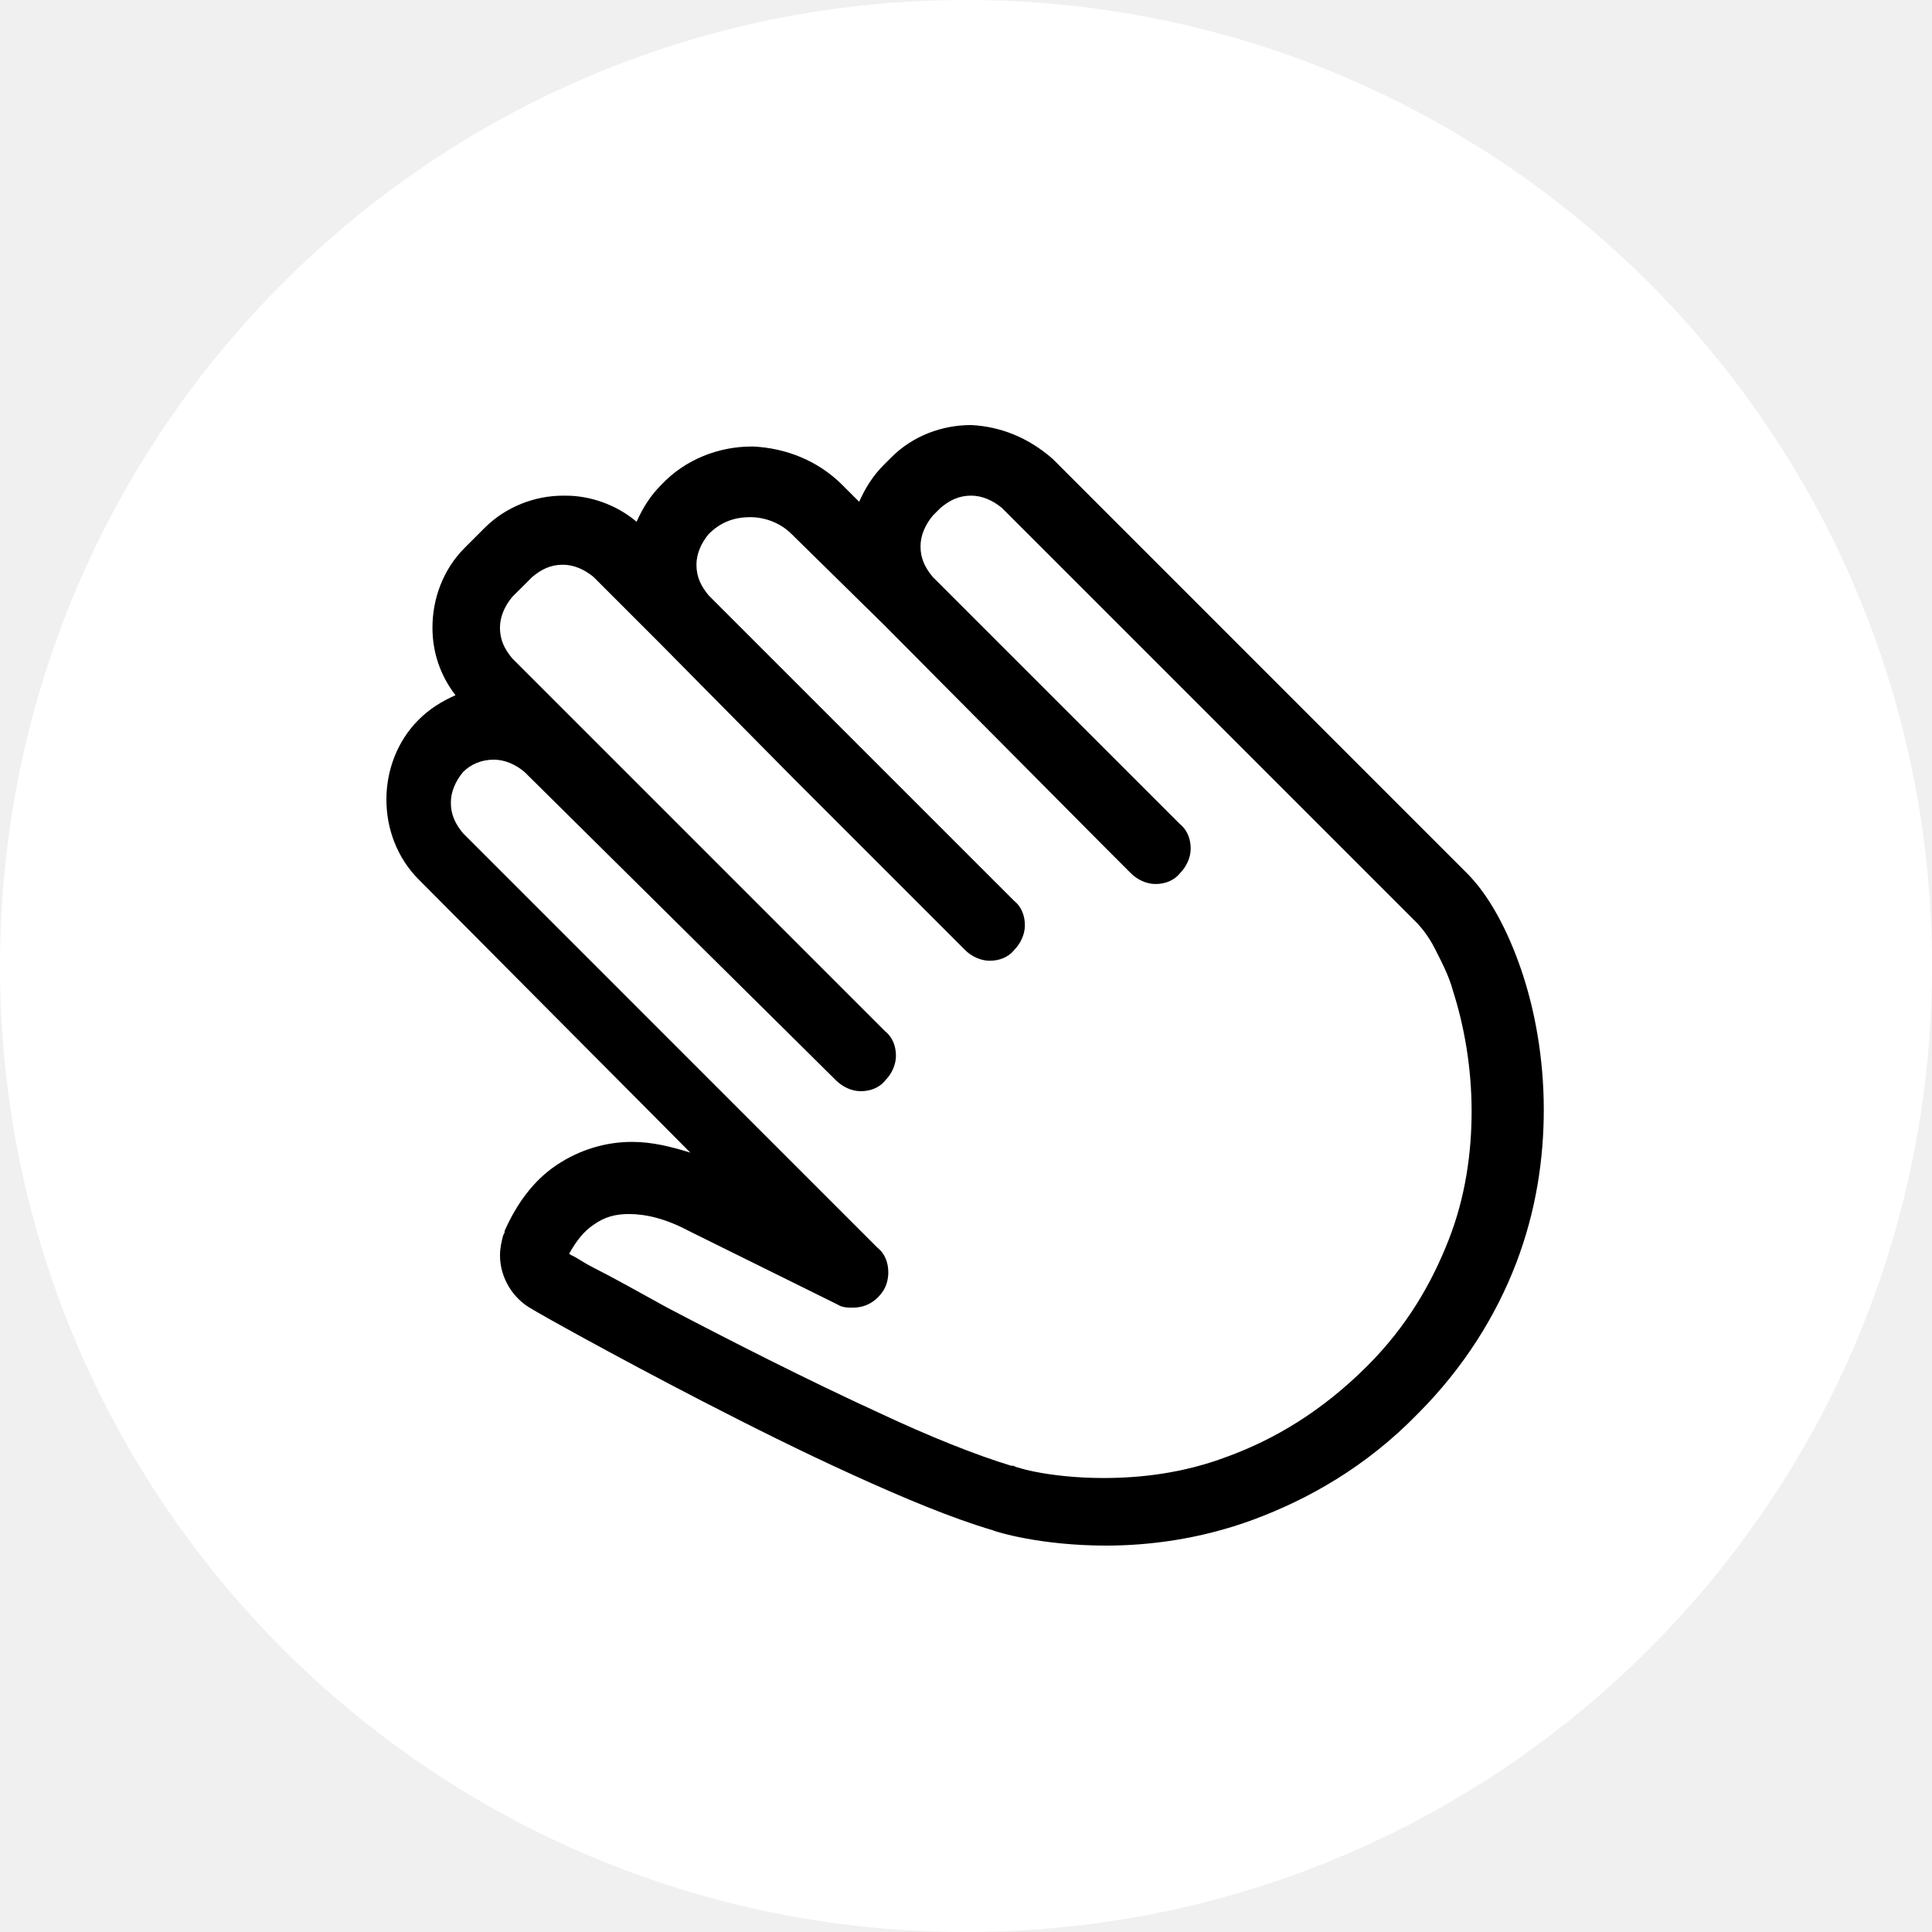
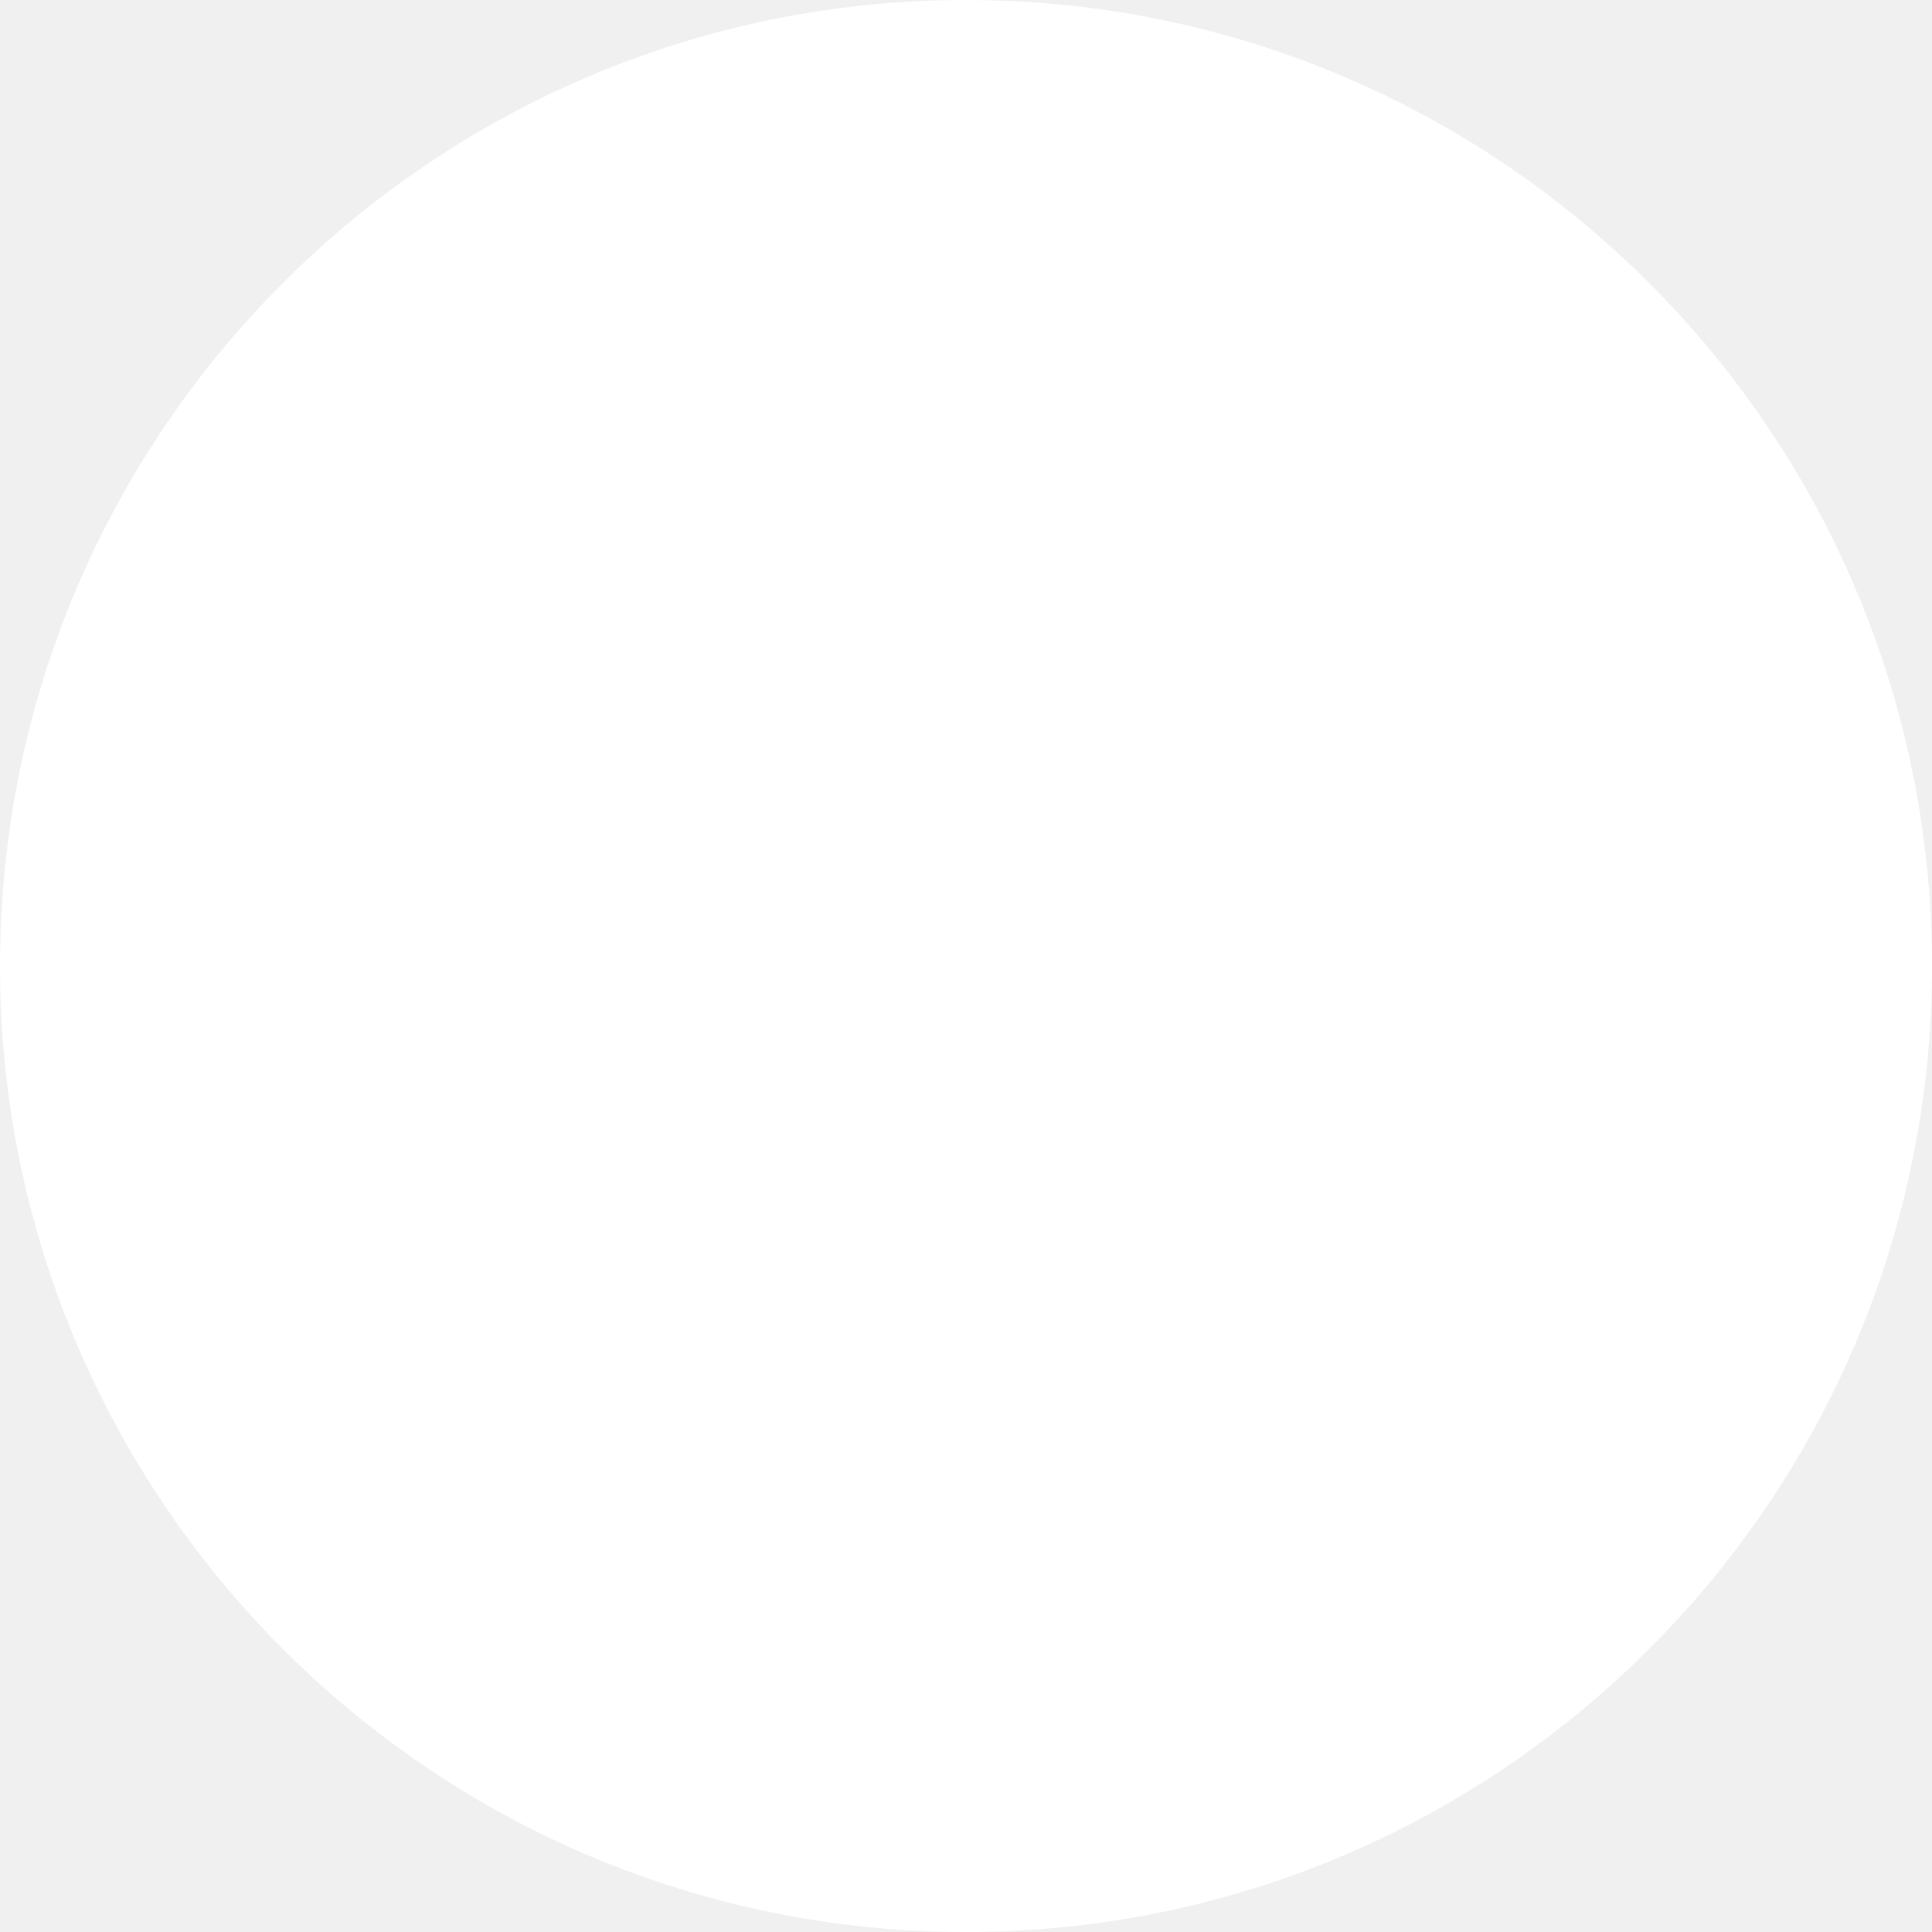
<svg xmlns="http://www.w3.org/2000/svg" width="50" height="50" viewBox="0 0 50 50" fill="none">
  <circle cx="25" cy="25" r="25" fill="white" />
-   <path d="M25.135 11C24.381 11 23.626 11.278 23.07 11.834L22.871 12.033C22.593 12.311 22.394 12.629 22.235 12.986L21.798 12.55C21.163 11.914 20.329 11.596 19.494 11.556L19.454 11.556C18.62 11.556 17.746 11.874 17.111 12.55C16.833 12.828 16.634 13.146 16.475 13.503C15.959 13.066 15.284 12.828 14.648 12.828L14.608 12.828L14.568 12.828C13.853 12.828 13.099 13.106 12.542 13.662L12.026 14.178C11.47 14.734 11.192 15.489 11.192 16.244C11.192 16.879 11.39 17.475 11.788 17.992C11.43 18.151 11.112 18.349 10.834 18.627C10.278 19.183 10 19.938 10 20.693C10 21.448 10.278 22.202 10.834 22.759L17.866 29.83C17.349 29.671 16.873 29.552 16.356 29.552C15.681 29.552 15.006 29.751 14.41 30.148C13.814 30.545 13.377 31.141 13.059 31.856L13.059 31.896L13.02 31.976C12.98 32.135 12.94 32.293 12.94 32.492C12.94 33.048 13.258 33.604 13.774 33.882C13.893 33.962 15.8 35.034 18.184 36.266C19.415 36.901 20.766 37.577 22.077 38.172C23.388 38.769 24.619 39.285 25.692 39.603C25.771 39.642 26.923 40 28.631 40C29.704 40 31.055 39.841 32.445 39.325C33.836 38.808 35.345 37.974 36.696 36.584C37.887 35.392 38.721 34.041 39.238 32.691C39.755 31.34 39.953 29.989 39.953 28.718C39.953 27.367 39.715 26.096 39.357 25.063C38.999 24.03 38.523 23.157 37.967 22.601L27.241 11.874C26.605 11.318 25.89 11.04 25.135 11L25.135 11ZM37.489 32.094C37.052 33.206 36.417 34.319 35.384 35.352C34.192 36.543 32.961 37.258 31.769 37.695C30.617 38.132 29.505 38.251 28.551 38.251C27.836 38.251 27.201 38.172 26.803 38.092C26.605 38.053 26.446 38.013 26.327 37.973C26.287 37.973 26.247 37.933 26.207 37.933L26.168 37.933C25.254 37.655 24.062 37.179 22.791 36.583C20.884 35.709 18.858 34.676 17.269 33.842C16.475 33.405 15.839 33.047 15.362 32.809C15.124 32.69 14.965 32.571 14.806 32.491C14.766 32.491 14.766 32.451 14.727 32.451C14.925 32.094 15.124 31.855 15.362 31.697C15.64 31.498 15.918 31.419 16.276 31.419C16.713 31.419 17.229 31.538 17.825 31.856L21.678 33.762C21.798 33.842 21.956 33.842 22.076 33.842C22.354 33.842 22.632 33.723 22.83 33.445C22.95 33.286 22.989 33.087 22.989 32.928C22.989 32.69 22.91 32.451 22.711 32.293L11.986 21.567C11.787 21.328 11.668 21.09 11.668 20.772C11.668 20.494 11.787 20.216 11.986 19.978C12.184 19.779 12.462 19.66 12.78 19.66C13.058 19.66 13.336 19.779 13.574 19.978L21.638 27.962C21.797 28.121 22.036 28.24 22.274 28.24C22.512 28.24 22.751 28.161 22.909 27.962C23.068 27.803 23.187 27.565 23.187 27.327C23.187 27.088 23.108 26.85 22.909 26.691L13.256 17.038C13.058 16.8 12.939 16.561 12.939 16.244C12.939 15.966 13.058 15.688 13.256 15.449L13.773 14.933C14.011 14.734 14.249 14.615 14.567 14.615C14.845 14.615 15.123 14.734 15.362 14.933L17.07 16.641L20.526 20.136L24.976 24.586C25.134 24.745 25.373 24.864 25.611 24.864C25.849 24.864 26.088 24.784 26.247 24.586C26.405 24.427 26.524 24.188 26.524 23.95C26.524 23.712 26.445 23.474 26.247 23.315L18.341 15.41C18.143 15.171 18.024 14.933 18.024 14.615C18.024 14.337 18.143 14.059 18.341 13.821C18.659 13.503 19.017 13.384 19.414 13.384C19.811 13.384 20.209 13.543 20.486 13.821L22.87 16.164L28.631 21.964L29.266 22.599C29.425 22.759 29.663 22.878 29.901 22.878C30.14 22.878 30.378 22.798 30.537 22.599C30.696 22.441 30.815 22.202 30.815 21.964C30.815 21.726 30.735 21.487 30.537 21.328L24.141 14.933C23.942 14.694 23.823 14.456 23.823 14.138C23.823 13.86 23.943 13.582 24.141 13.344L24.34 13.145C24.578 12.946 24.817 12.827 25.134 12.827C25.412 12.827 25.691 12.947 25.929 13.145L36.655 23.871C36.774 23.99 36.972 24.229 37.132 24.546C37.291 24.864 37.489 25.221 37.608 25.659C37.886 26.532 38.085 27.605 38.085 28.757C38.086 29.83 37.926 30.982 37.489 32.094L37.489 32.094Z" fill="black" />
+   <path d="M25.135 11C24.381 11 23.626 11.278 23.07 11.834L22.871 12.033C22.593 12.311 22.394 12.629 22.235 12.986L21.798 12.55C21.163 11.914 20.329 11.596 19.494 11.556L19.454 11.556C18.62 11.556 17.746 11.874 17.111 12.55C16.833 12.828 16.634 13.146 16.475 13.503C15.959 13.066 15.284 12.828 14.648 12.828L14.608 12.828L14.568 12.828C13.853 12.828 13.099 13.106 12.542 13.662L12.026 14.178C11.47 14.734 11.192 15.489 11.192 16.244C11.192 16.879 11.39 17.475 11.788 17.992C11.43 18.151 11.112 18.349 10.834 18.627C10.278 19.183 10 19.938 10 20.693C10 21.448 10.278 22.202 10.834 22.759L17.866 29.83C17.349 29.671 16.873 29.552 16.356 29.552C15.681 29.552 15.006 29.751 14.41 30.148C13.814 30.545 13.377 31.141 13.059 31.856L13.059 31.896L13.02 31.976C12.98 32.135 12.94 32.293 12.94 32.492C12.94 33.048 13.258 33.604 13.774 33.882C13.893 33.962 15.8 35.034 18.184 36.266C19.415 36.901 20.766 37.577 22.077 38.172C23.388 38.769 24.619 39.285 25.692 39.603C25.771 39.642 26.923 40 28.631 40C29.704 40 31.055 39.841 32.445 39.325C33.836 38.808 35.345 37.974 36.696 36.584C37.887 35.392 38.721 34.041 39.238 32.691C39.755 31.34 39.953 29.989 39.953 28.718C39.953 27.367 39.715 26.096 39.357 25.063C38.999 24.03 38.523 23.157 37.967 22.601L27.241 11.874C26.605 11.318 25.89 11.04 25.135 11L25.135 11ZM37.489 32.094C37.052 33.206 36.417 34.319 35.384 35.352C34.192 36.543 32.961 37.258 31.769 37.695C30.617 38.132 29.505 38.251 28.551 38.251C27.836 38.251 27.201 38.172 26.803 38.092C26.605 38.053 26.446 38.013 26.327 37.973C26.287 37.973 26.247 37.933 26.207 37.933L26.168 37.933C25.254 37.655 24.062 37.179 22.791 36.583C20.884 35.709 18.858 34.676 17.269 33.842C16.475 33.405 15.839 33.047 15.362 32.809C15.124 32.69 14.965 32.571 14.806 32.491C14.766 32.491 14.766 32.451 14.727 32.451C14.925 32.094 15.124 31.855 15.362 31.697C15.64 31.498 15.918 31.419 16.276 31.419C16.713 31.419 17.229 31.538 17.825 31.856L21.678 33.762C21.798 33.842 21.956 33.842 22.076 33.842C22.354 33.842 22.632 33.723 22.83 33.445C22.95 33.286 22.989 33.087 22.989 32.928C22.989 32.69 22.91 32.451 22.711 32.293L11.986 21.567C11.787 21.328 11.668 21.09 11.668 20.772C11.668 20.494 11.787 20.216 11.986 19.978C12.184 19.779 12.462 19.66 12.78 19.66C13.058 19.66 13.336 19.779 13.574 19.978L21.638 27.962C21.797 28.121 22.036 28.24 22.274 28.24C22.512 28.24 22.751 28.161 22.909 27.962C23.068 27.803 23.187 27.565 23.187 27.327C23.187 27.088 23.108 26.85 22.909 26.691L13.256 17.038C13.058 16.8 12.939 16.561 12.939 16.244C12.939 15.966 13.058 15.688 13.256 15.449L13.773 14.933C14.011 14.734 14.249 14.615 14.567 14.615C14.845 14.615 15.123 14.734 15.362 14.933L17.07 16.641L20.526 20.136L24.976 24.586C25.134 24.745 25.373 24.864 25.611 24.864C25.849 24.864 26.088 24.784 26.247 24.586C26.405 24.427 26.524 24.188 26.524 23.95C26.524 23.712 26.445 23.474 26.247 23.315L18.341 15.41C18.143 15.171 18.024 14.933 18.024 14.615C18.024 14.337 18.143 14.059 18.341 13.821C18.659 13.503 19.017 13.384 19.414 13.384C19.811 13.384 20.209 13.543 20.486 13.821L22.87 16.164L28.631 21.964L29.266 22.599C29.425 22.759 29.663 22.878 29.901 22.878C30.14 22.878 30.378 22.798 30.537 22.599C30.696 22.441 30.815 22.202 30.815 21.964C30.815 21.726 30.735 21.487 30.537 21.328L24.141 14.933C23.942 14.694 23.823 14.456 23.823 14.138C23.823 13.86 23.943 13.582 24.141 13.344L24.34 13.145C24.578 12.946 24.817 12.827 25.134 12.827C25.412 12.827 25.691 12.947 25.929 13.145L36.655 23.871C36.774 23.99 36.972 24.229 37.132 24.546C37.291 24.864 37.489 25.221 37.608 25.659C37.886 26.532 38.085 27.605 38.085 28.757C38.086 29.83 37.926 30.982 37.489 32.094L37.489 32.094Z" />
</svg>
